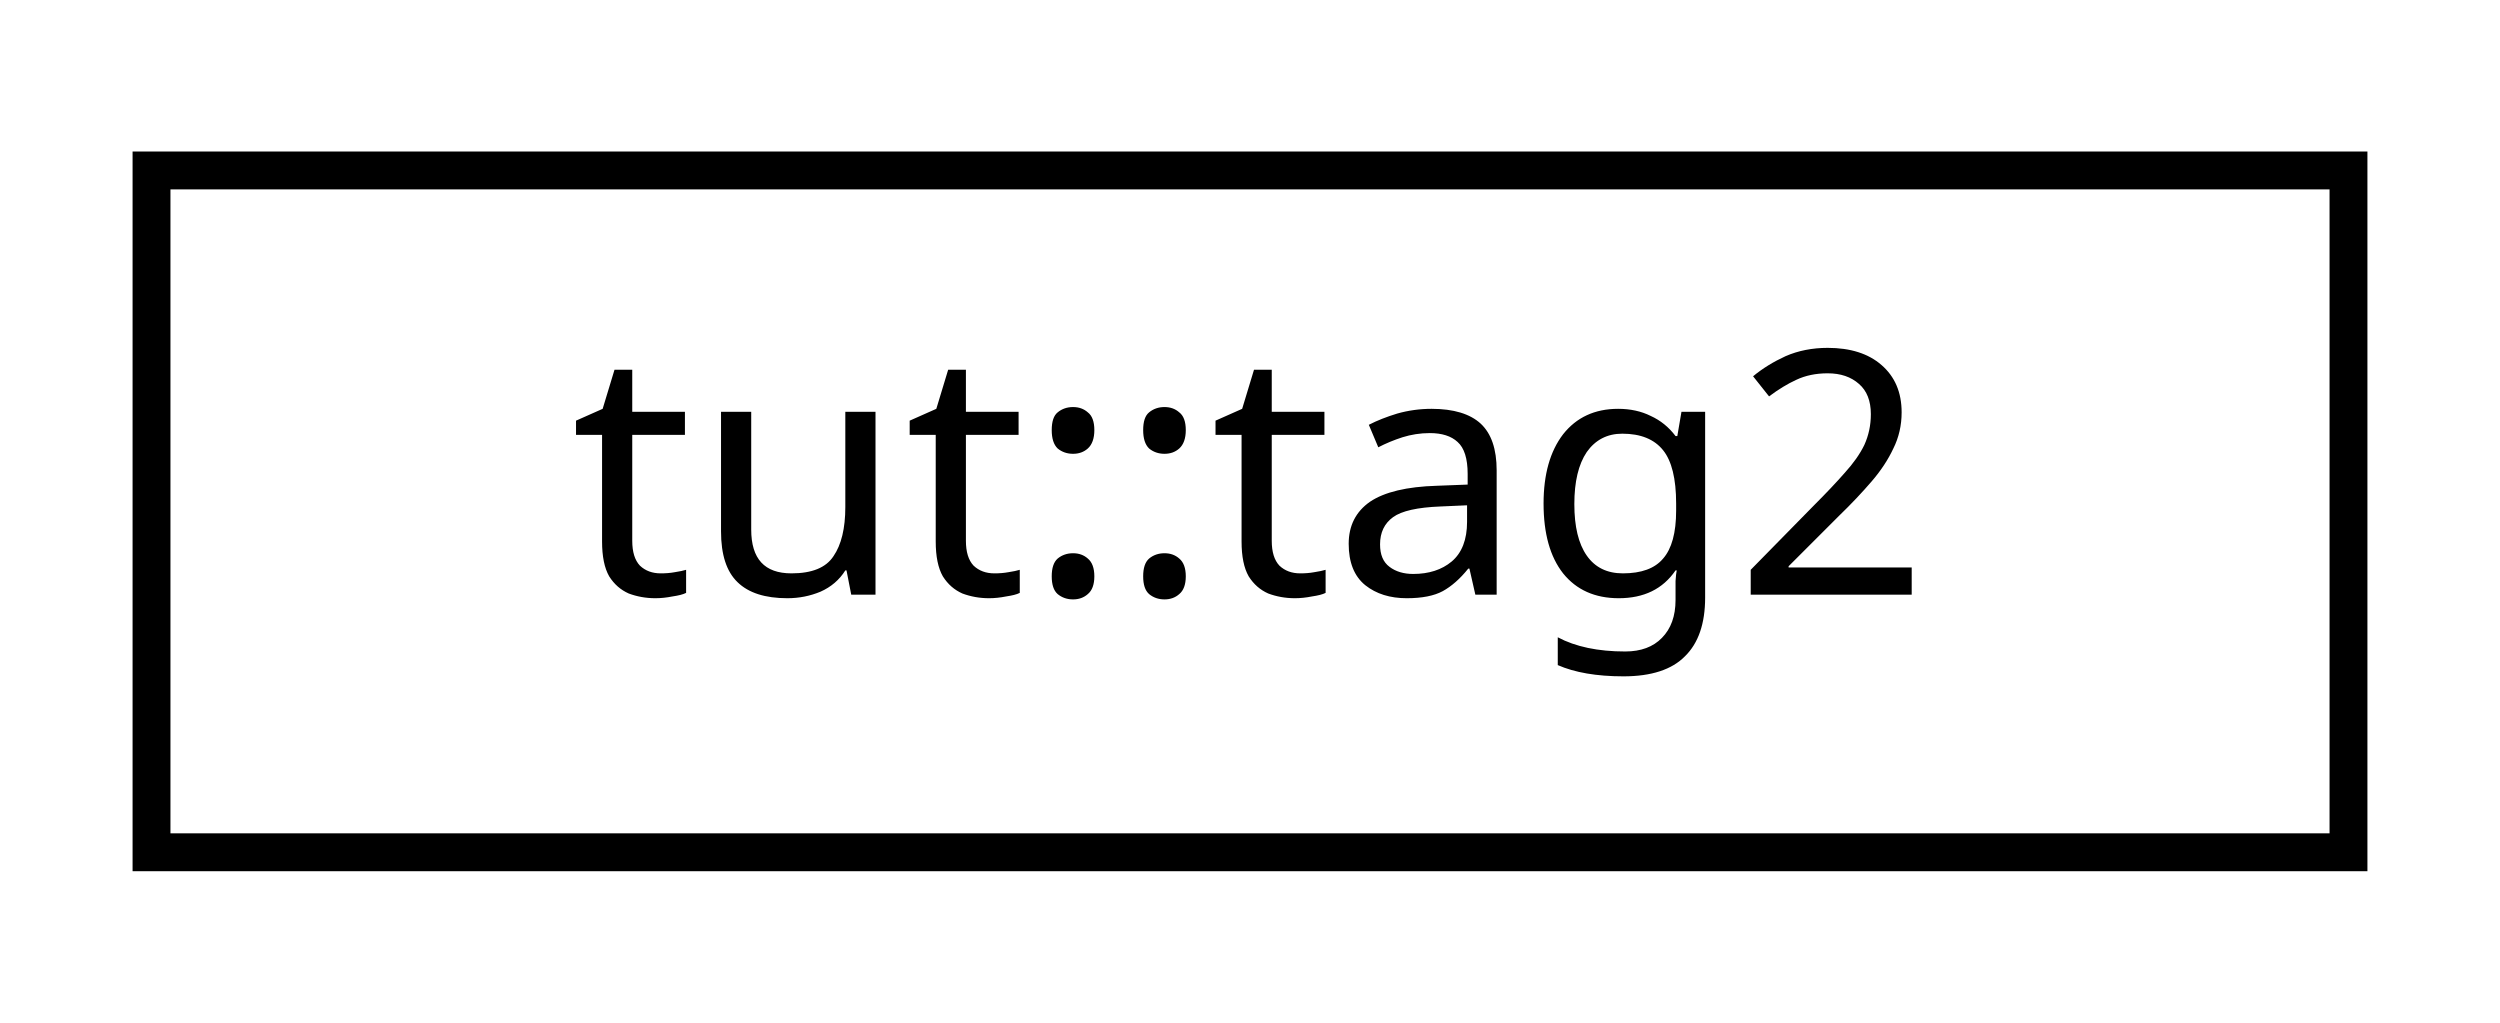
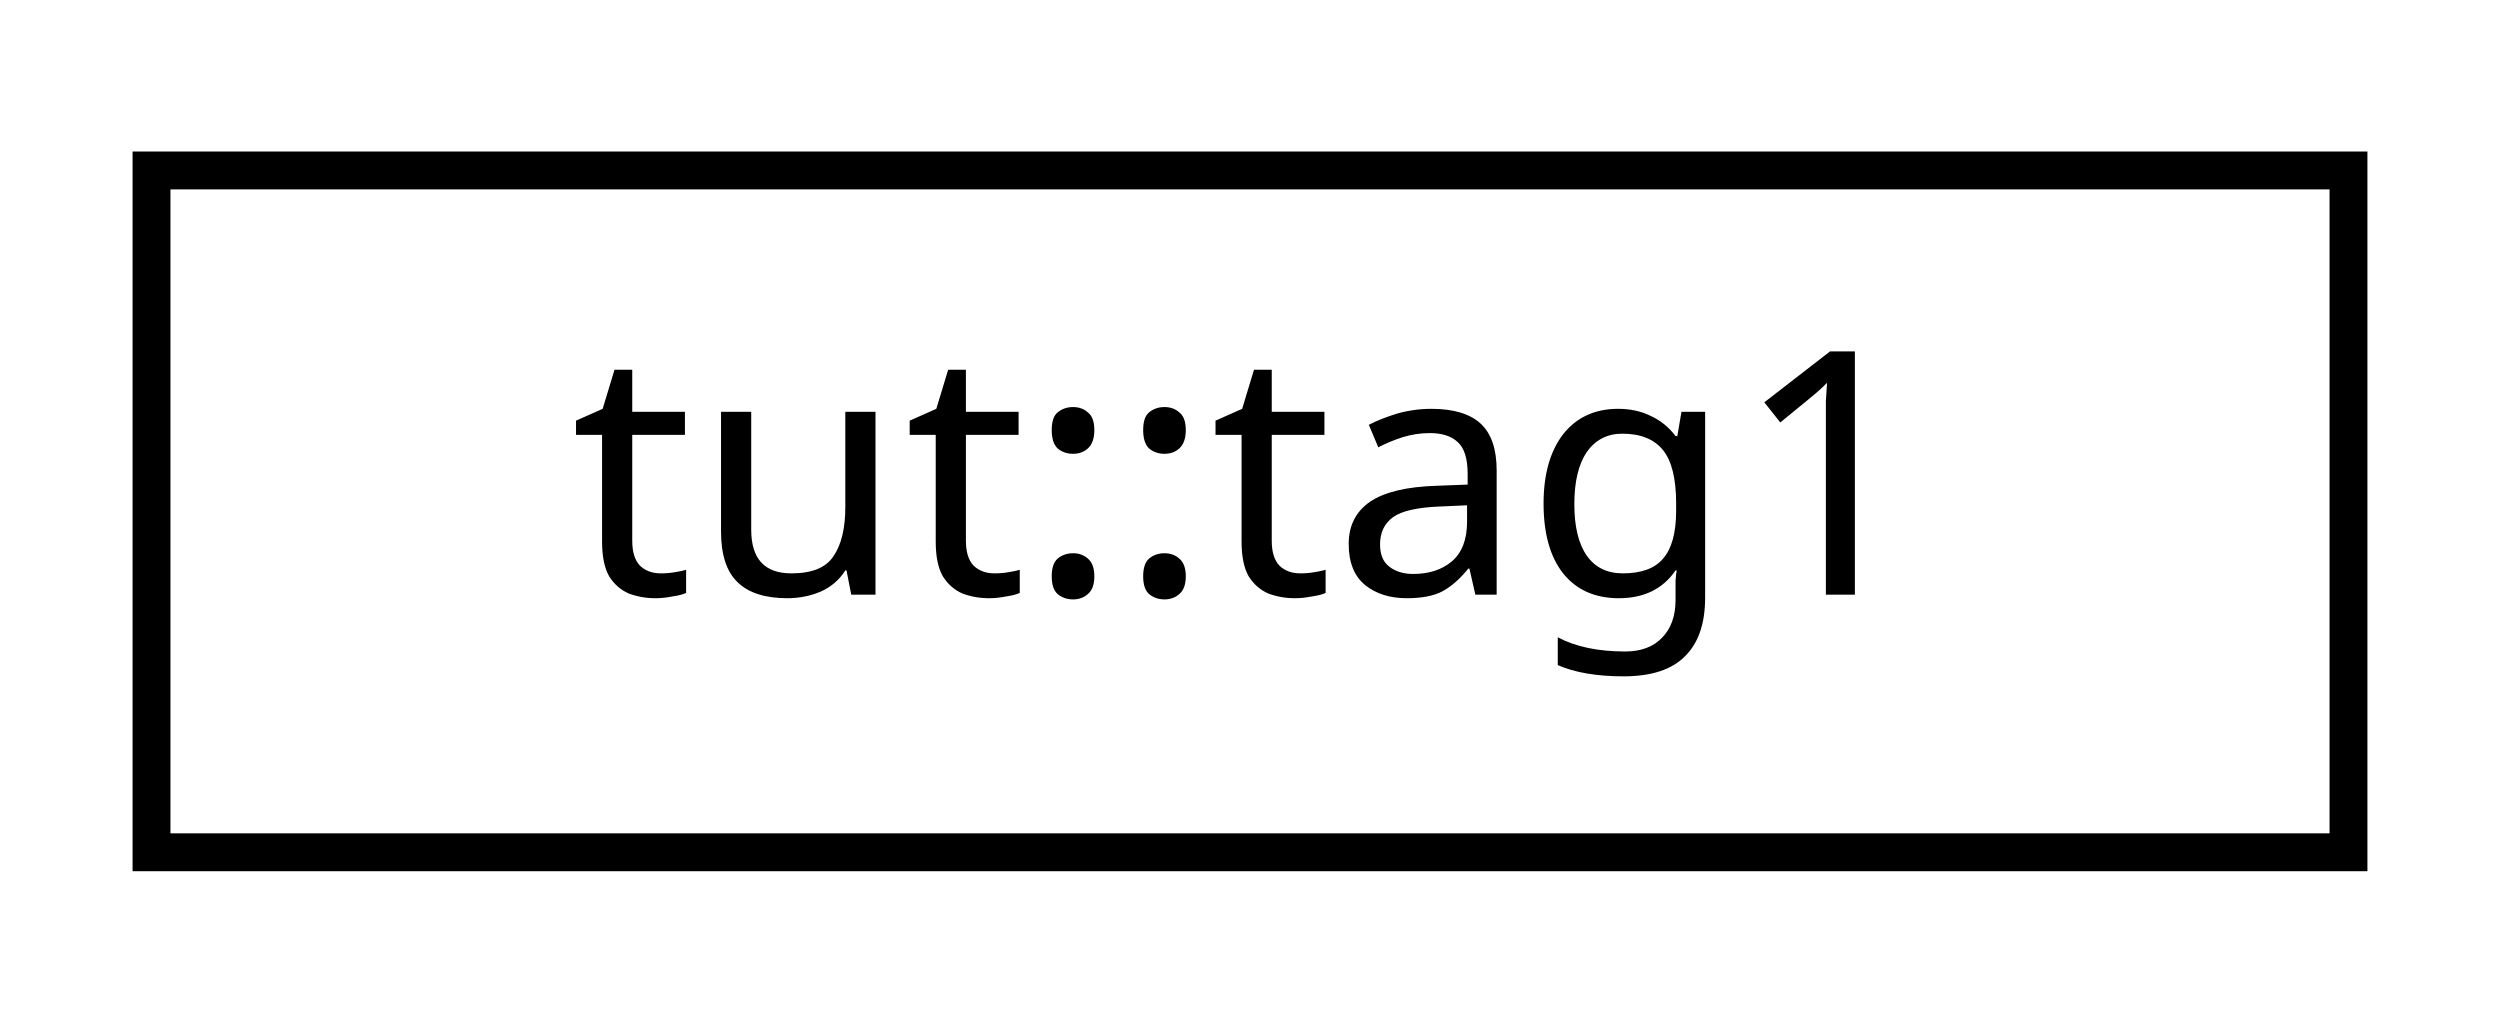
<svg xmlns="http://www.w3.org/2000/svg" xmlns:xlink="http://www.w3.org/1999/xlink" width="66pt" height="27pt" viewBox="0.00 0.00 66.00 27.00">
  <g id="graph0" class="graph" transform="scale(1 1) rotate(0) translate(4 23)">
    <g id="node1" class="node">
      <g id="a_node1">
-         <a xlink:href="structtut_1_1tag2.html" target="_top" xlink:title="tut::tag2">
+         <a xlink:href="structtut_1_1tag1.html" target="_top" xlink:title="Tags for unit tests. ">
          <polygon fill="none" stroke="black" points="-3.55271e-15,-0.5 -3.55271e-15,-18.5 58,-18.5 58,-0.5 -3.55271e-15,-0.5" />
-           <text text-anchor="middle" x="29" y="-7.3" font-family="sans-serif" font-size="9.00">tut::tag2</text>
+           <text text-anchor="middle" x="29" y="-7.3" font-family="sans-serif" font-size="9.00">tut::tag1</text>
        </a>
      </g>
    </g>
  </g>
</svg>
